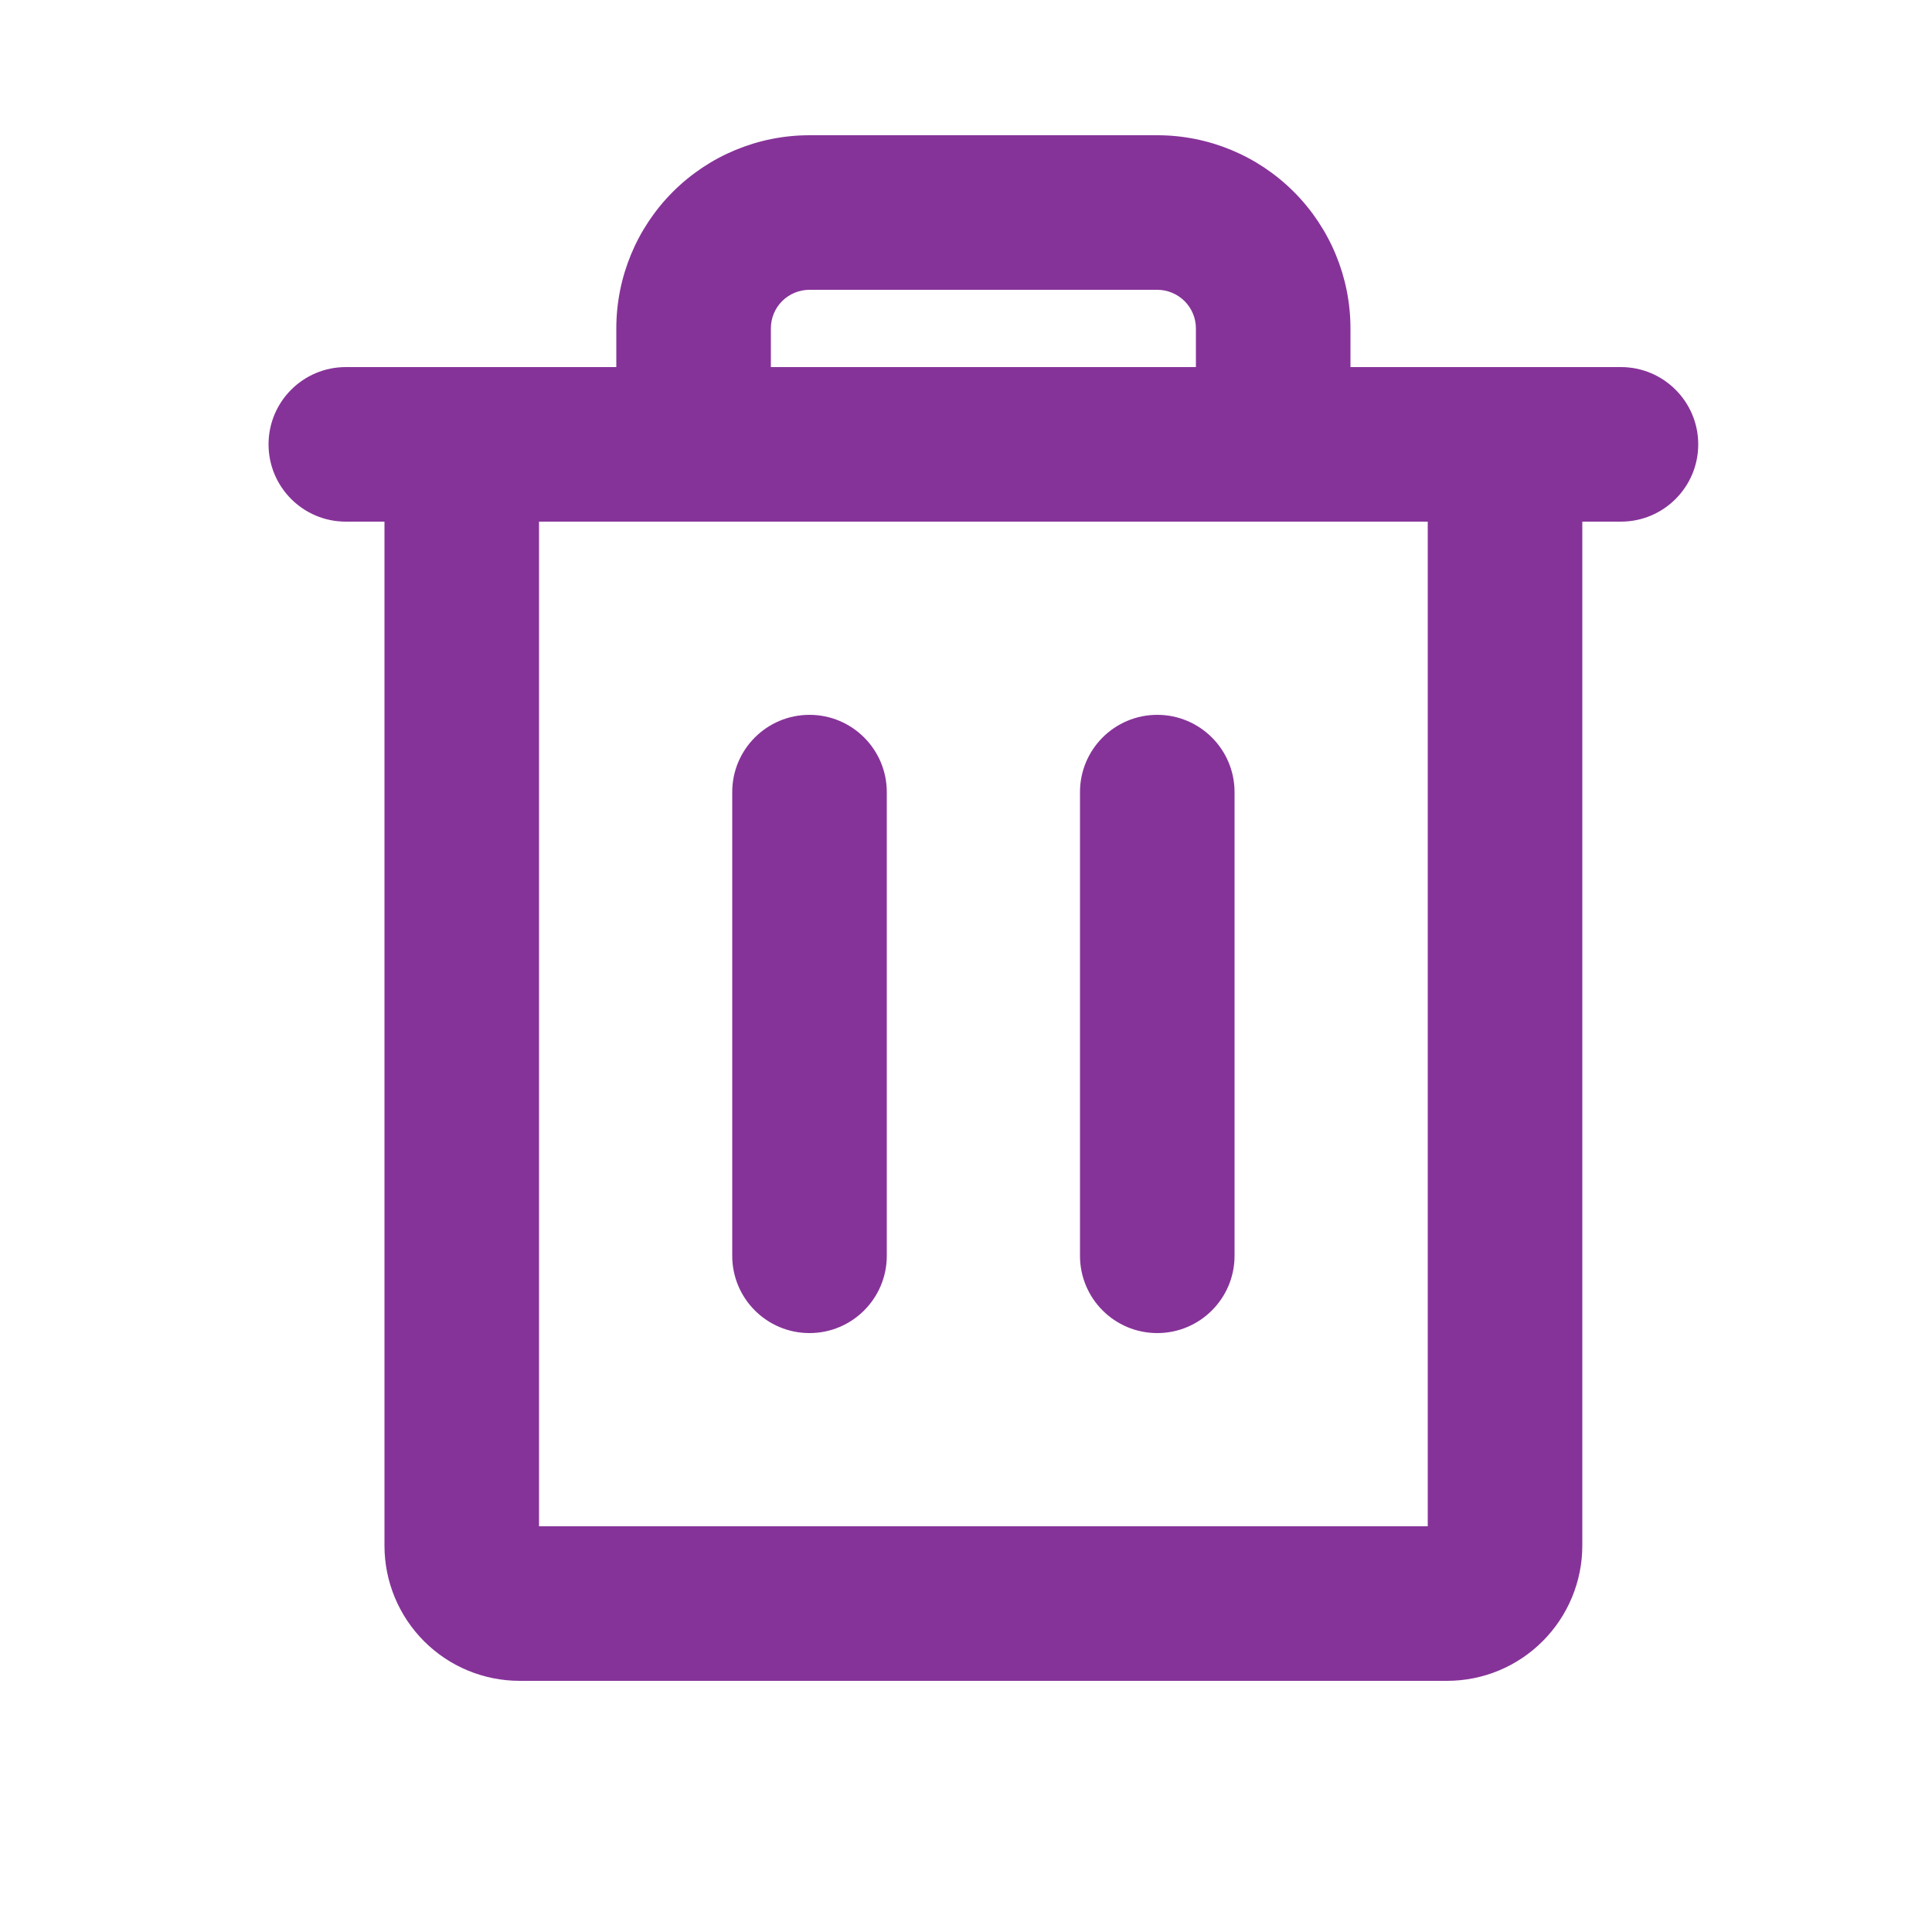
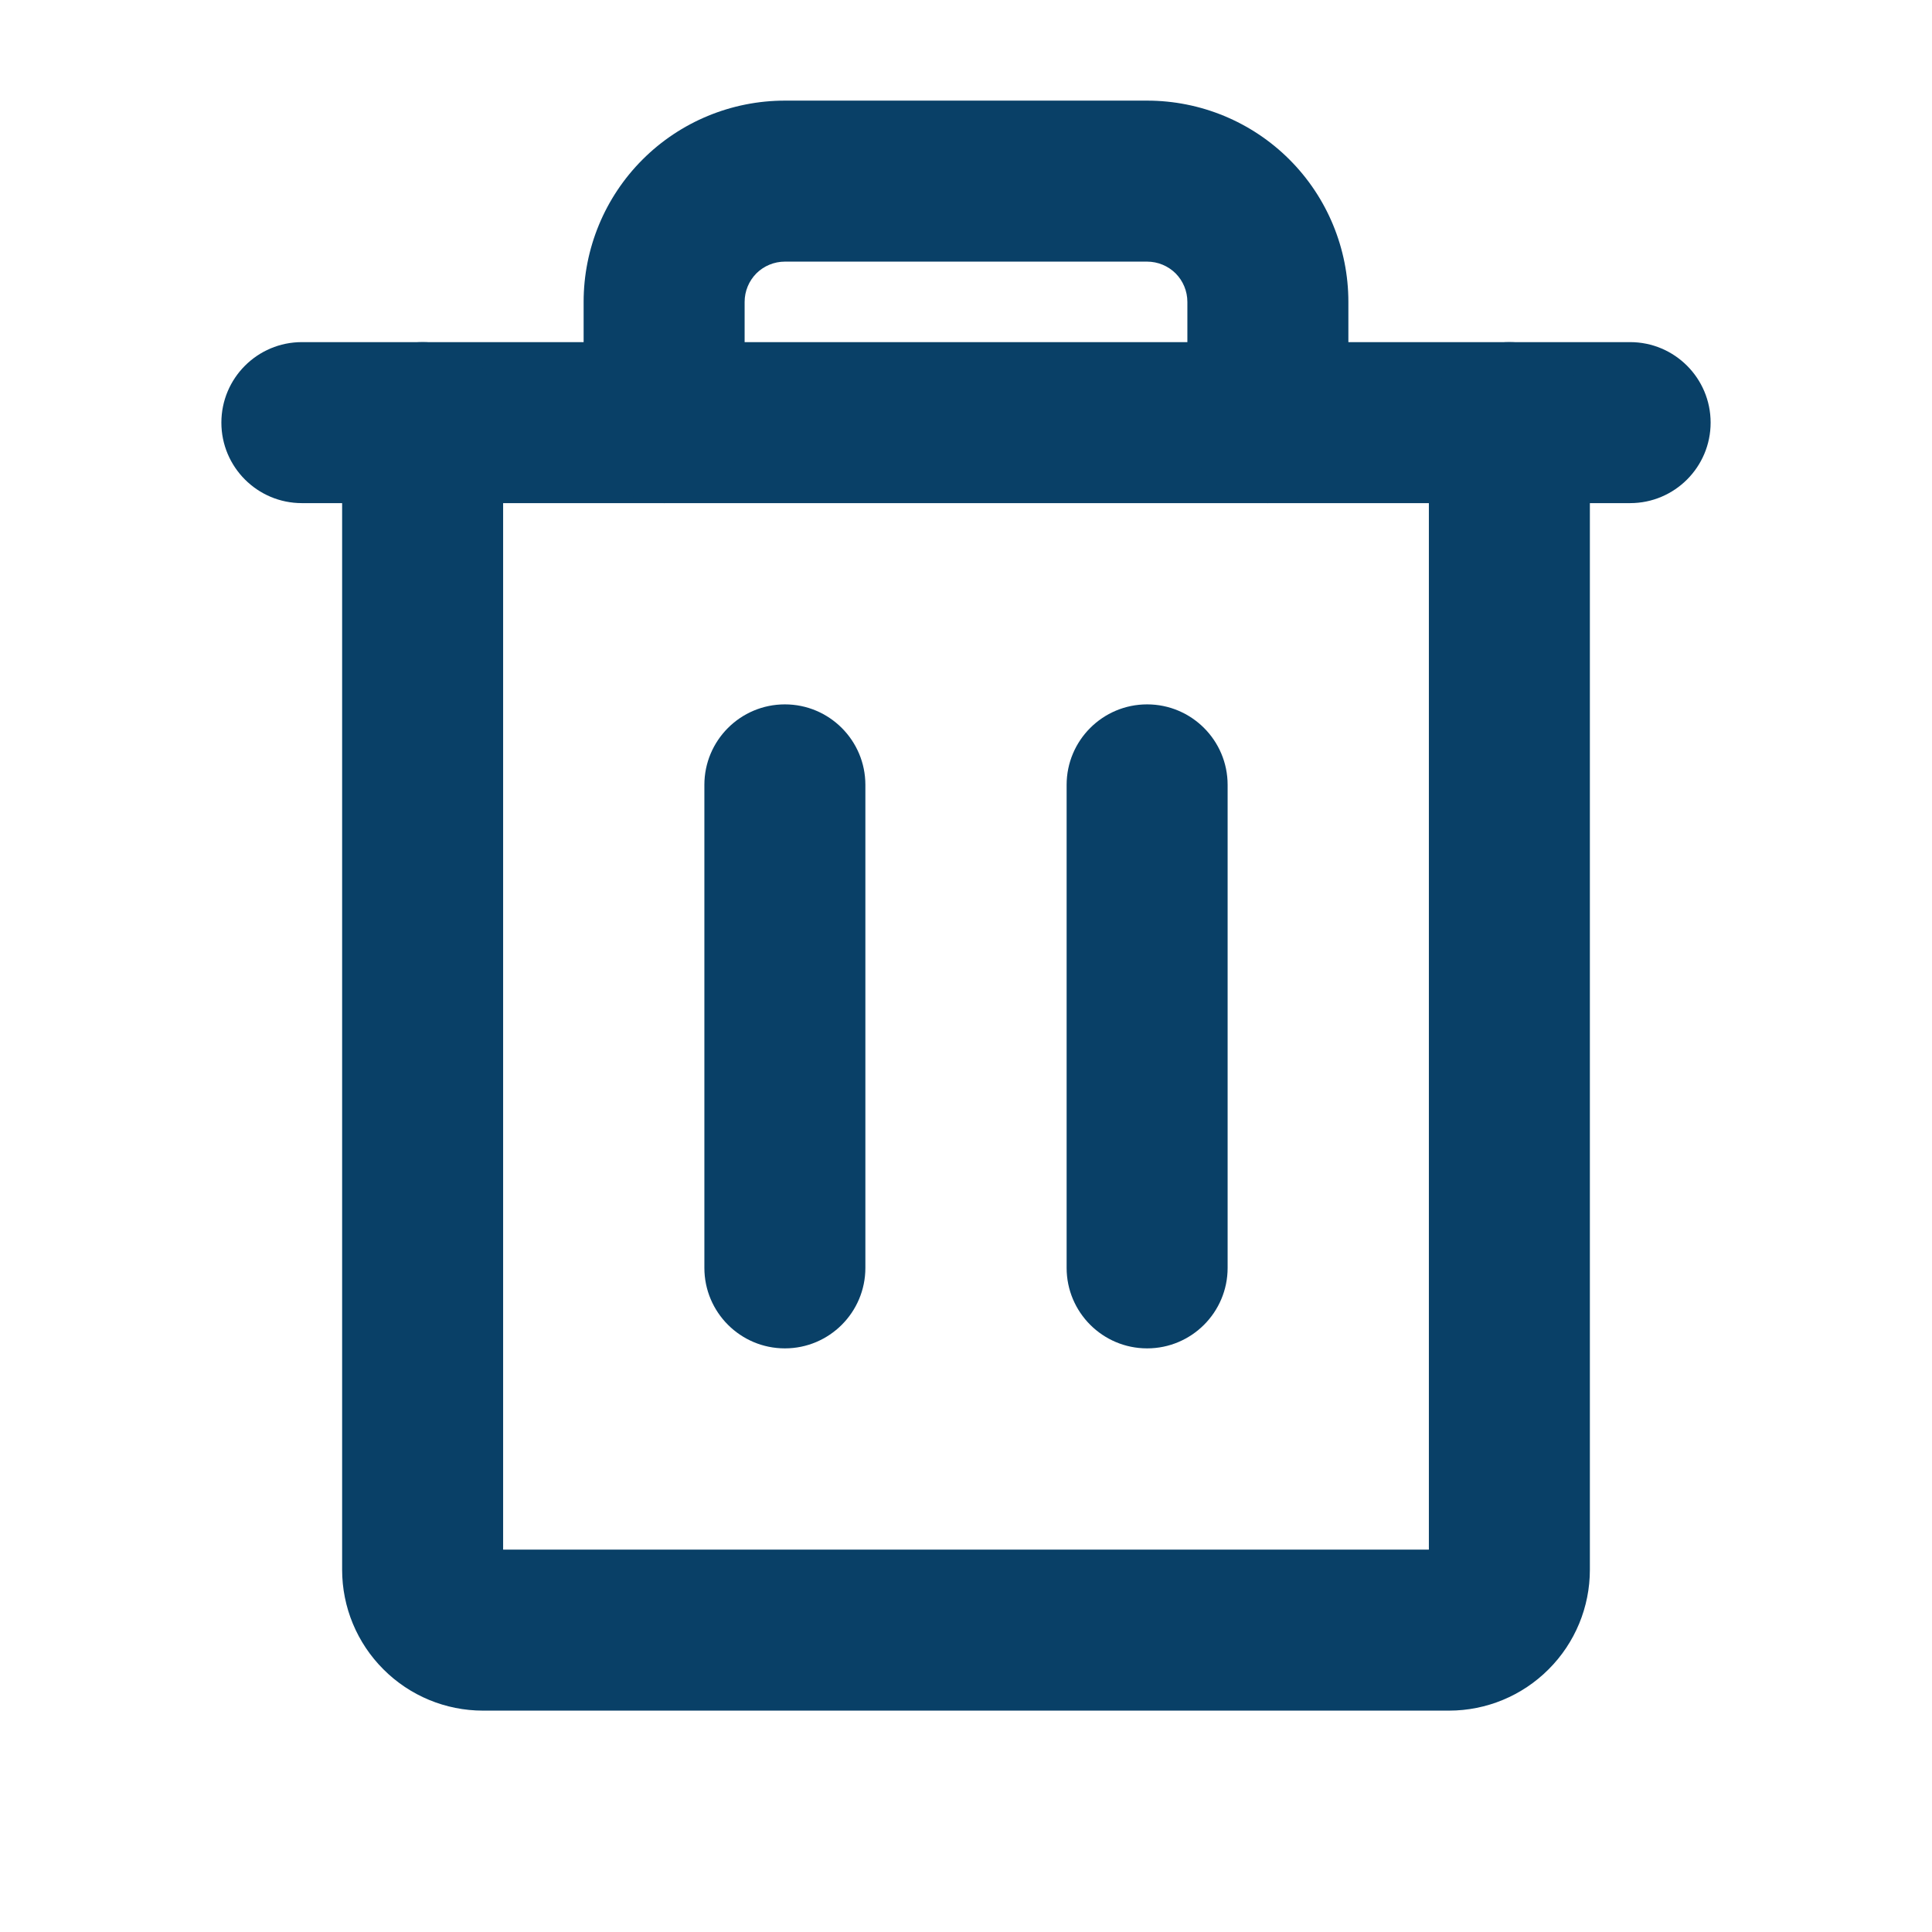
- <svg xmlns="http://www.w3.org/2000/svg" width="25" height="25" viewBox="0 0 25 25" fill="none">
-   <path fill-rule="evenodd" clip-rule="evenodd" d="M3.475 5.75C3.475 5.198 3.922 4.75 4.475 4.75H20.975C21.527 4.75 21.975 5.198 21.975 5.75C21.975 6.302 21.527 6.75 20.975 6.75H4.475C3.922 6.75 3.475 6.302 3.475 5.75Z" fill="#863399" />
-   <path fill-rule="evenodd" clip-rule="evenodd" d="M10.475 9.25C11.027 9.25 11.475 9.698 11.475 10.25V16.25C11.475 16.802 11.027 17.25 10.475 17.25C9.922 17.25 9.475 16.802 9.475 16.25V10.25C9.475 9.698 9.922 9.25 10.475 9.25Z" fill="#863399" />
-   <path fill-rule="evenodd" clip-rule="evenodd" d="M14.975 9.25C15.527 9.25 15.975 9.698 15.975 10.25V16.25C15.975 16.802 15.527 17.25 14.975 17.25C14.422 17.25 13.975 16.802 13.975 16.25V10.25C13.975 9.698 14.422 9.25 14.975 9.25Z" fill="#863399" />
-   <path fill-rule="evenodd" clip-rule="evenodd" d="M5.975 4.75C6.527 4.75 6.975 5.198 6.975 5.75V19.75H18.475V5.75C18.475 5.198 18.922 4.75 19.475 4.75C20.027 4.75 20.475 5.198 20.475 5.75V20C20.475 20.464 20.29 20.909 19.962 21.237C19.634 21.566 19.189 21.75 18.725 21.75H6.725C6.26 21.75 5.815 21.566 5.487 21.237C5.159 20.909 4.975 20.464 4.975 20V5.75C4.975 5.198 5.422 4.75 5.975 4.75Z" fill="#863399" />
-   <path fill-rule="evenodd" clip-rule="evenodd" d="M8.707 2.482C9.176 2.013 9.812 1.75 10.475 1.75H14.975C15.638 1.75 16.273 2.013 16.742 2.482C17.211 2.951 17.475 3.587 17.475 4.25V5.75C17.475 6.302 17.027 6.75 16.475 6.75C15.922 6.75 15.475 6.302 15.475 5.75V4.25C15.475 4.117 15.422 3.99 15.328 3.896C15.234 3.803 15.107 3.75 14.975 3.75H10.475C10.342 3.75 10.215 3.803 10.121 3.896C10.027 3.99 9.975 4.117 9.975 4.25V5.75C9.975 6.302 9.527 6.75 8.975 6.75C8.422 6.75 7.975 6.302 7.975 5.75V4.25C7.975 3.587 8.238 2.951 8.707 2.482Z" fill="#863399" />
+ <svg xmlns="http://www.w3.org/2000/svg" width="24" height="24" viewBox="0 0 24 24" fill="none">
+   <path fill-rule="evenodd" clip-rule="evenodd" d="M2.75 5.25C2.75 4.698 3.198 4.25 3.75 4.25H20.25C20.802 4.25 21.25 4.698 21.25 5.25C21.25 5.802 20.802 6.25 20.25 6.25H3.75C3.198 6.25 2.75 5.802 2.75 5.25Z" fill="#094067" />
+   <path fill-rule="evenodd" clip-rule="evenodd" d="M9.75 8.75C10.302 8.75 10.75 9.198 10.75 9.75V15.75C10.75 16.302 10.302 16.75 9.75 16.75C9.198 16.75 8.75 16.302 8.75 15.75V9.75C8.75 9.198 9.198 8.75 9.75 8.75Z" fill="#094067" />
+   <path fill-rule="evenodd" clip-rule="evenodd" d="M14.25 8.75C14.802 8.75 15.25 9.198 15.25 9.75V15.75C15.25 16.302 14.802 16.75 14.25 16.75C13.698 16.75 13.25 16.302 13.25 15.75V9.75C13.25 9.198 13.698 8.75 14.25 8.75Z" fill="#094067" />
+   <path fill-rule="evenodd" clip-rule="evenodd" d="M5.25 4.25C5.802 4.25 6.25 4.698 6.25 5.25V19.25H17.75V5.25C17.75 4.698 18.198 4.25 18.75 4.25C19.302 4.25 19.75 4.698 19.75 5.25V19.5C19.75 19.964 19.566 20.409 19.237 20.737C18.909 21.066 18.464 21.25 18 21.25H6C5.536 21.25 5.091 21.066 4.763 20.737C4.434 20.409 4.25 19.964 4.25 19.5V5.25C4.25 4.698 4.698 4.25 5.25 4.25Z" fill="#094067" />
+   <path fill-rule="evenodd" clip-rule="evenodd" d="M7.982 1.982C8.451 1.513 9.087 1.25 9.75 1.25H14.25C14.913 1.25 15.549 1.513 16.018 1.982C16.487 2.451 16.75 3.087 16.75 3.75V5.25C16.75 5.802 16.302 6.25 15.75 6.25C15.198 6.25 14.75 5.802 14.75 5.25V3.75C14.75 3.617 14.697 3.49 14.604 3.396C14.51 3.303 14.383 3.25 14.25 3.25H9.75C9.617 3.25 9.49 3.303 9.396 3.396C9.303 3.49 9.25 3.617 9.25 3.75V5.25C9.25 5.802 8.802 6.25 8.25 6.25C7.698 6.25 7.25 5.802 7.25 5.25V3.75C7.25 3.087 7.513 2.451 7.982 1.982Z" fill="#094067" />
</svg>
